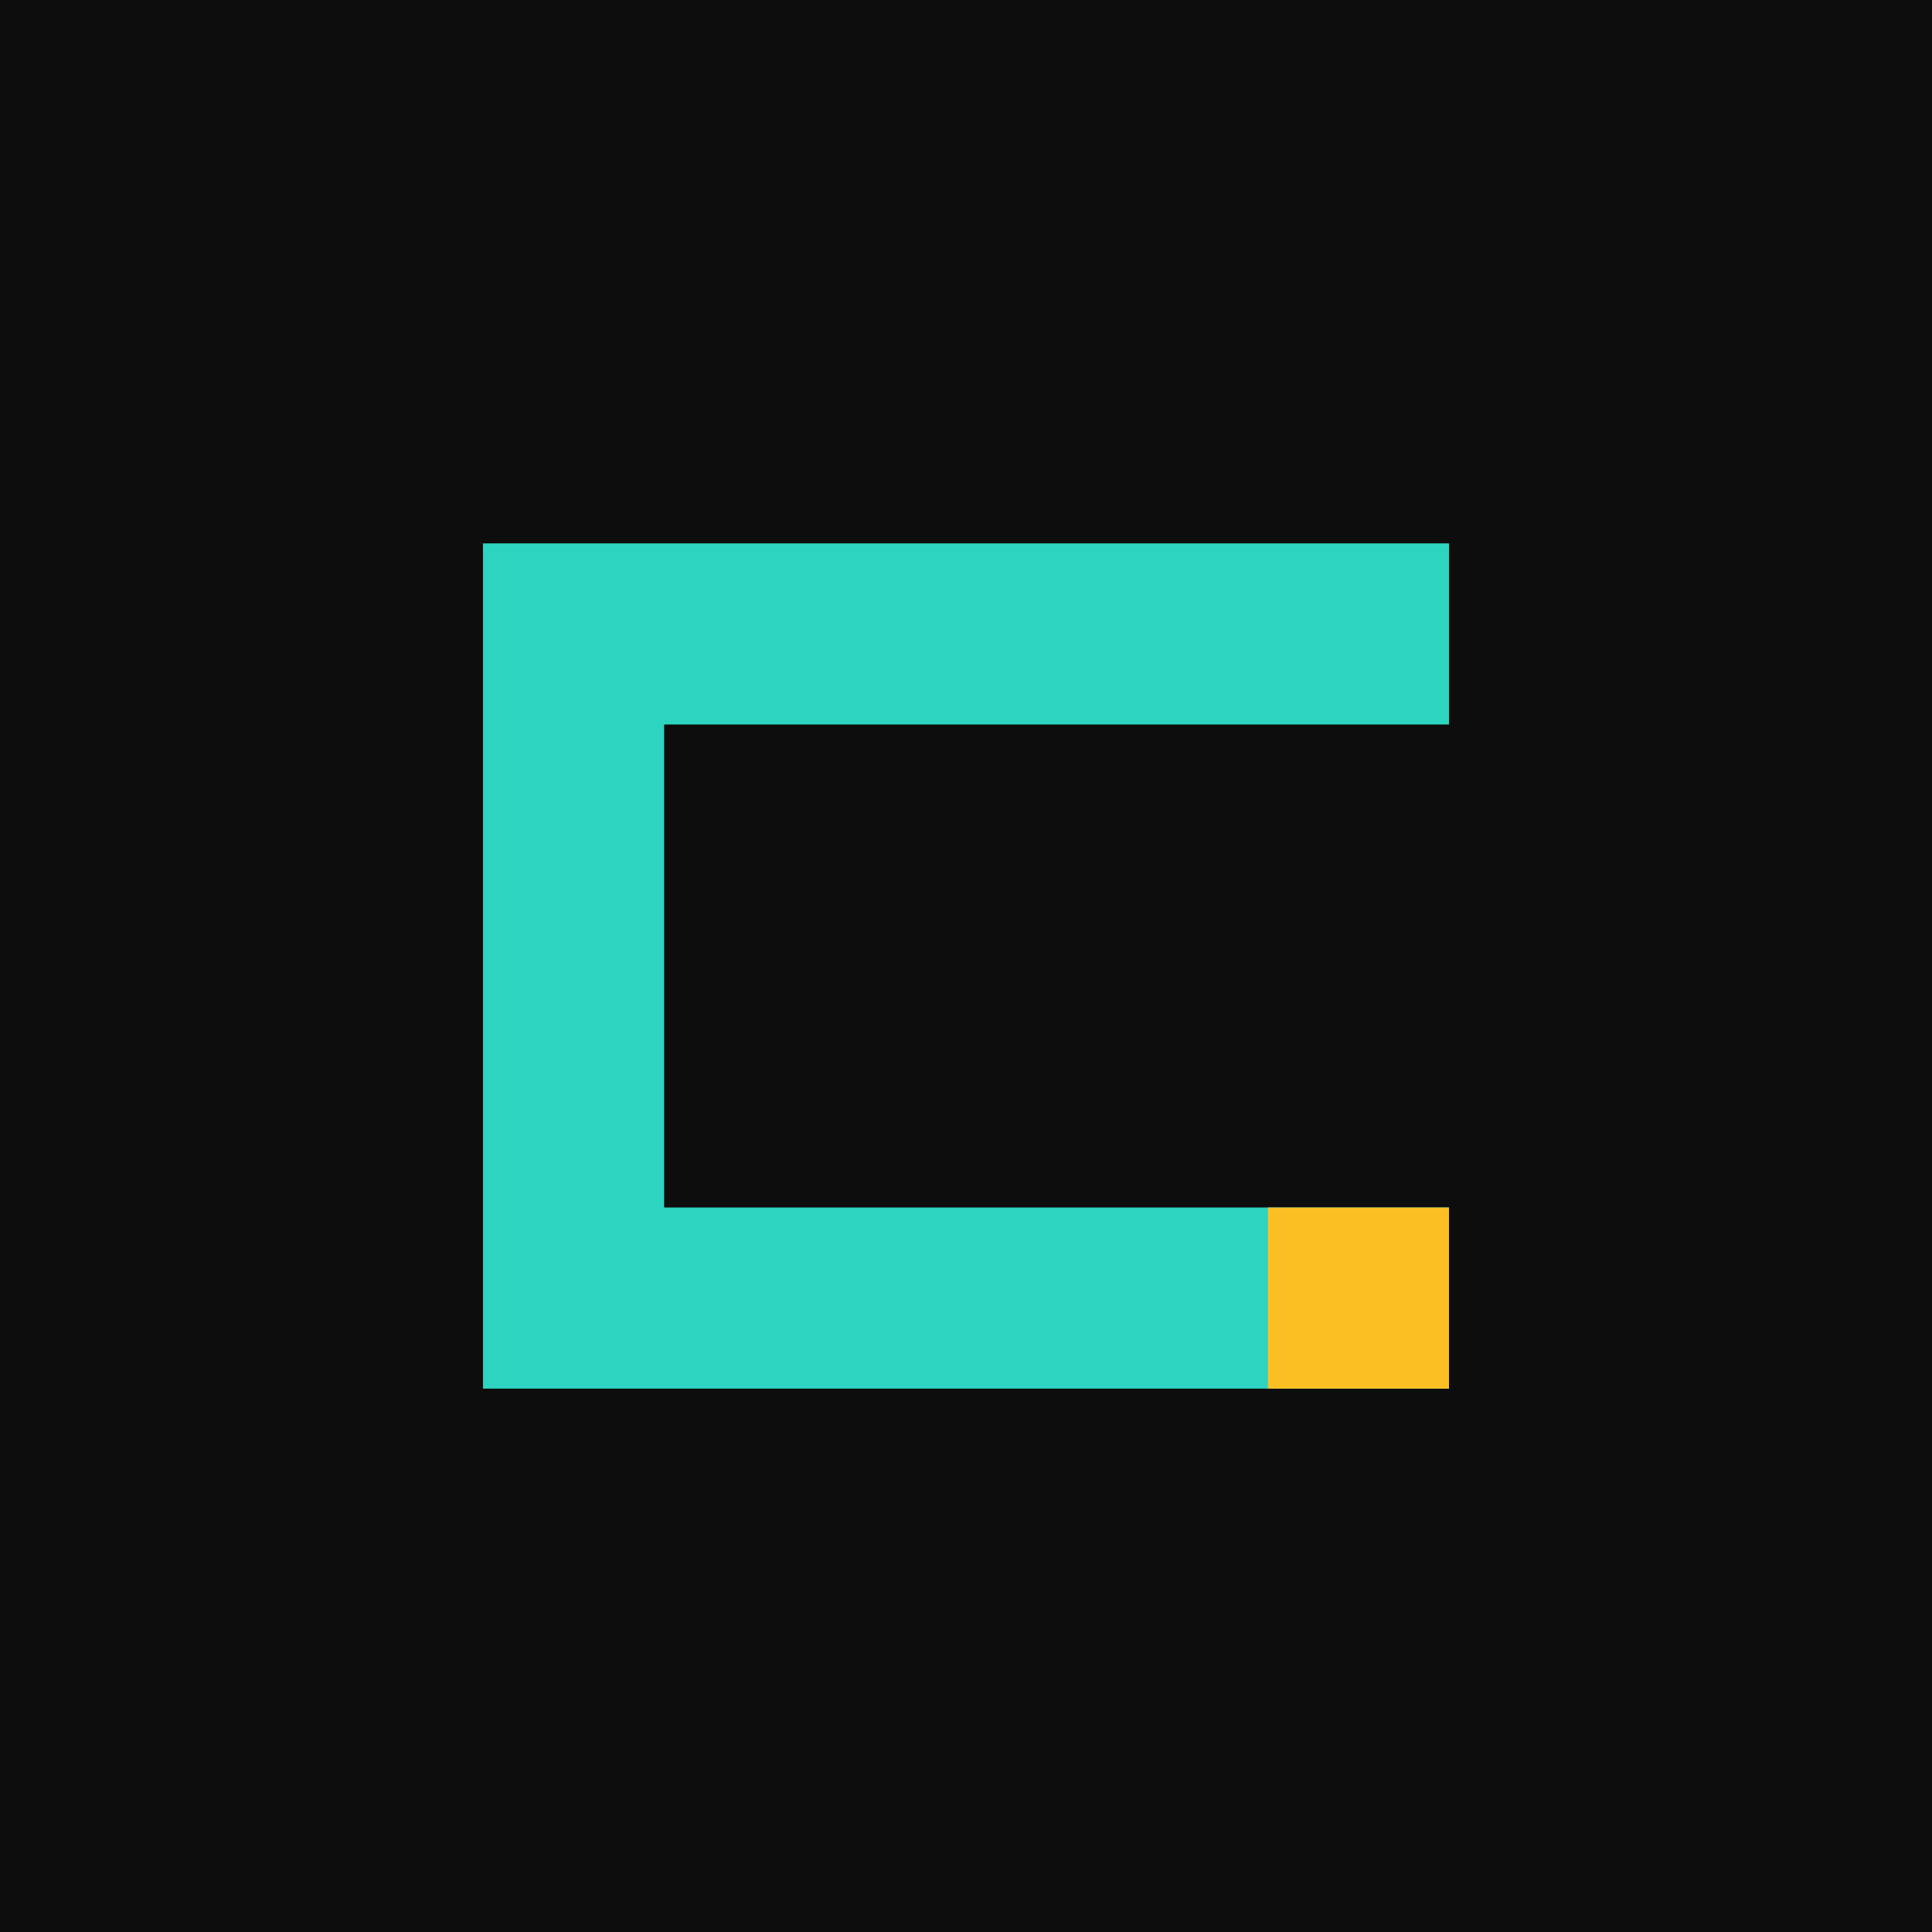
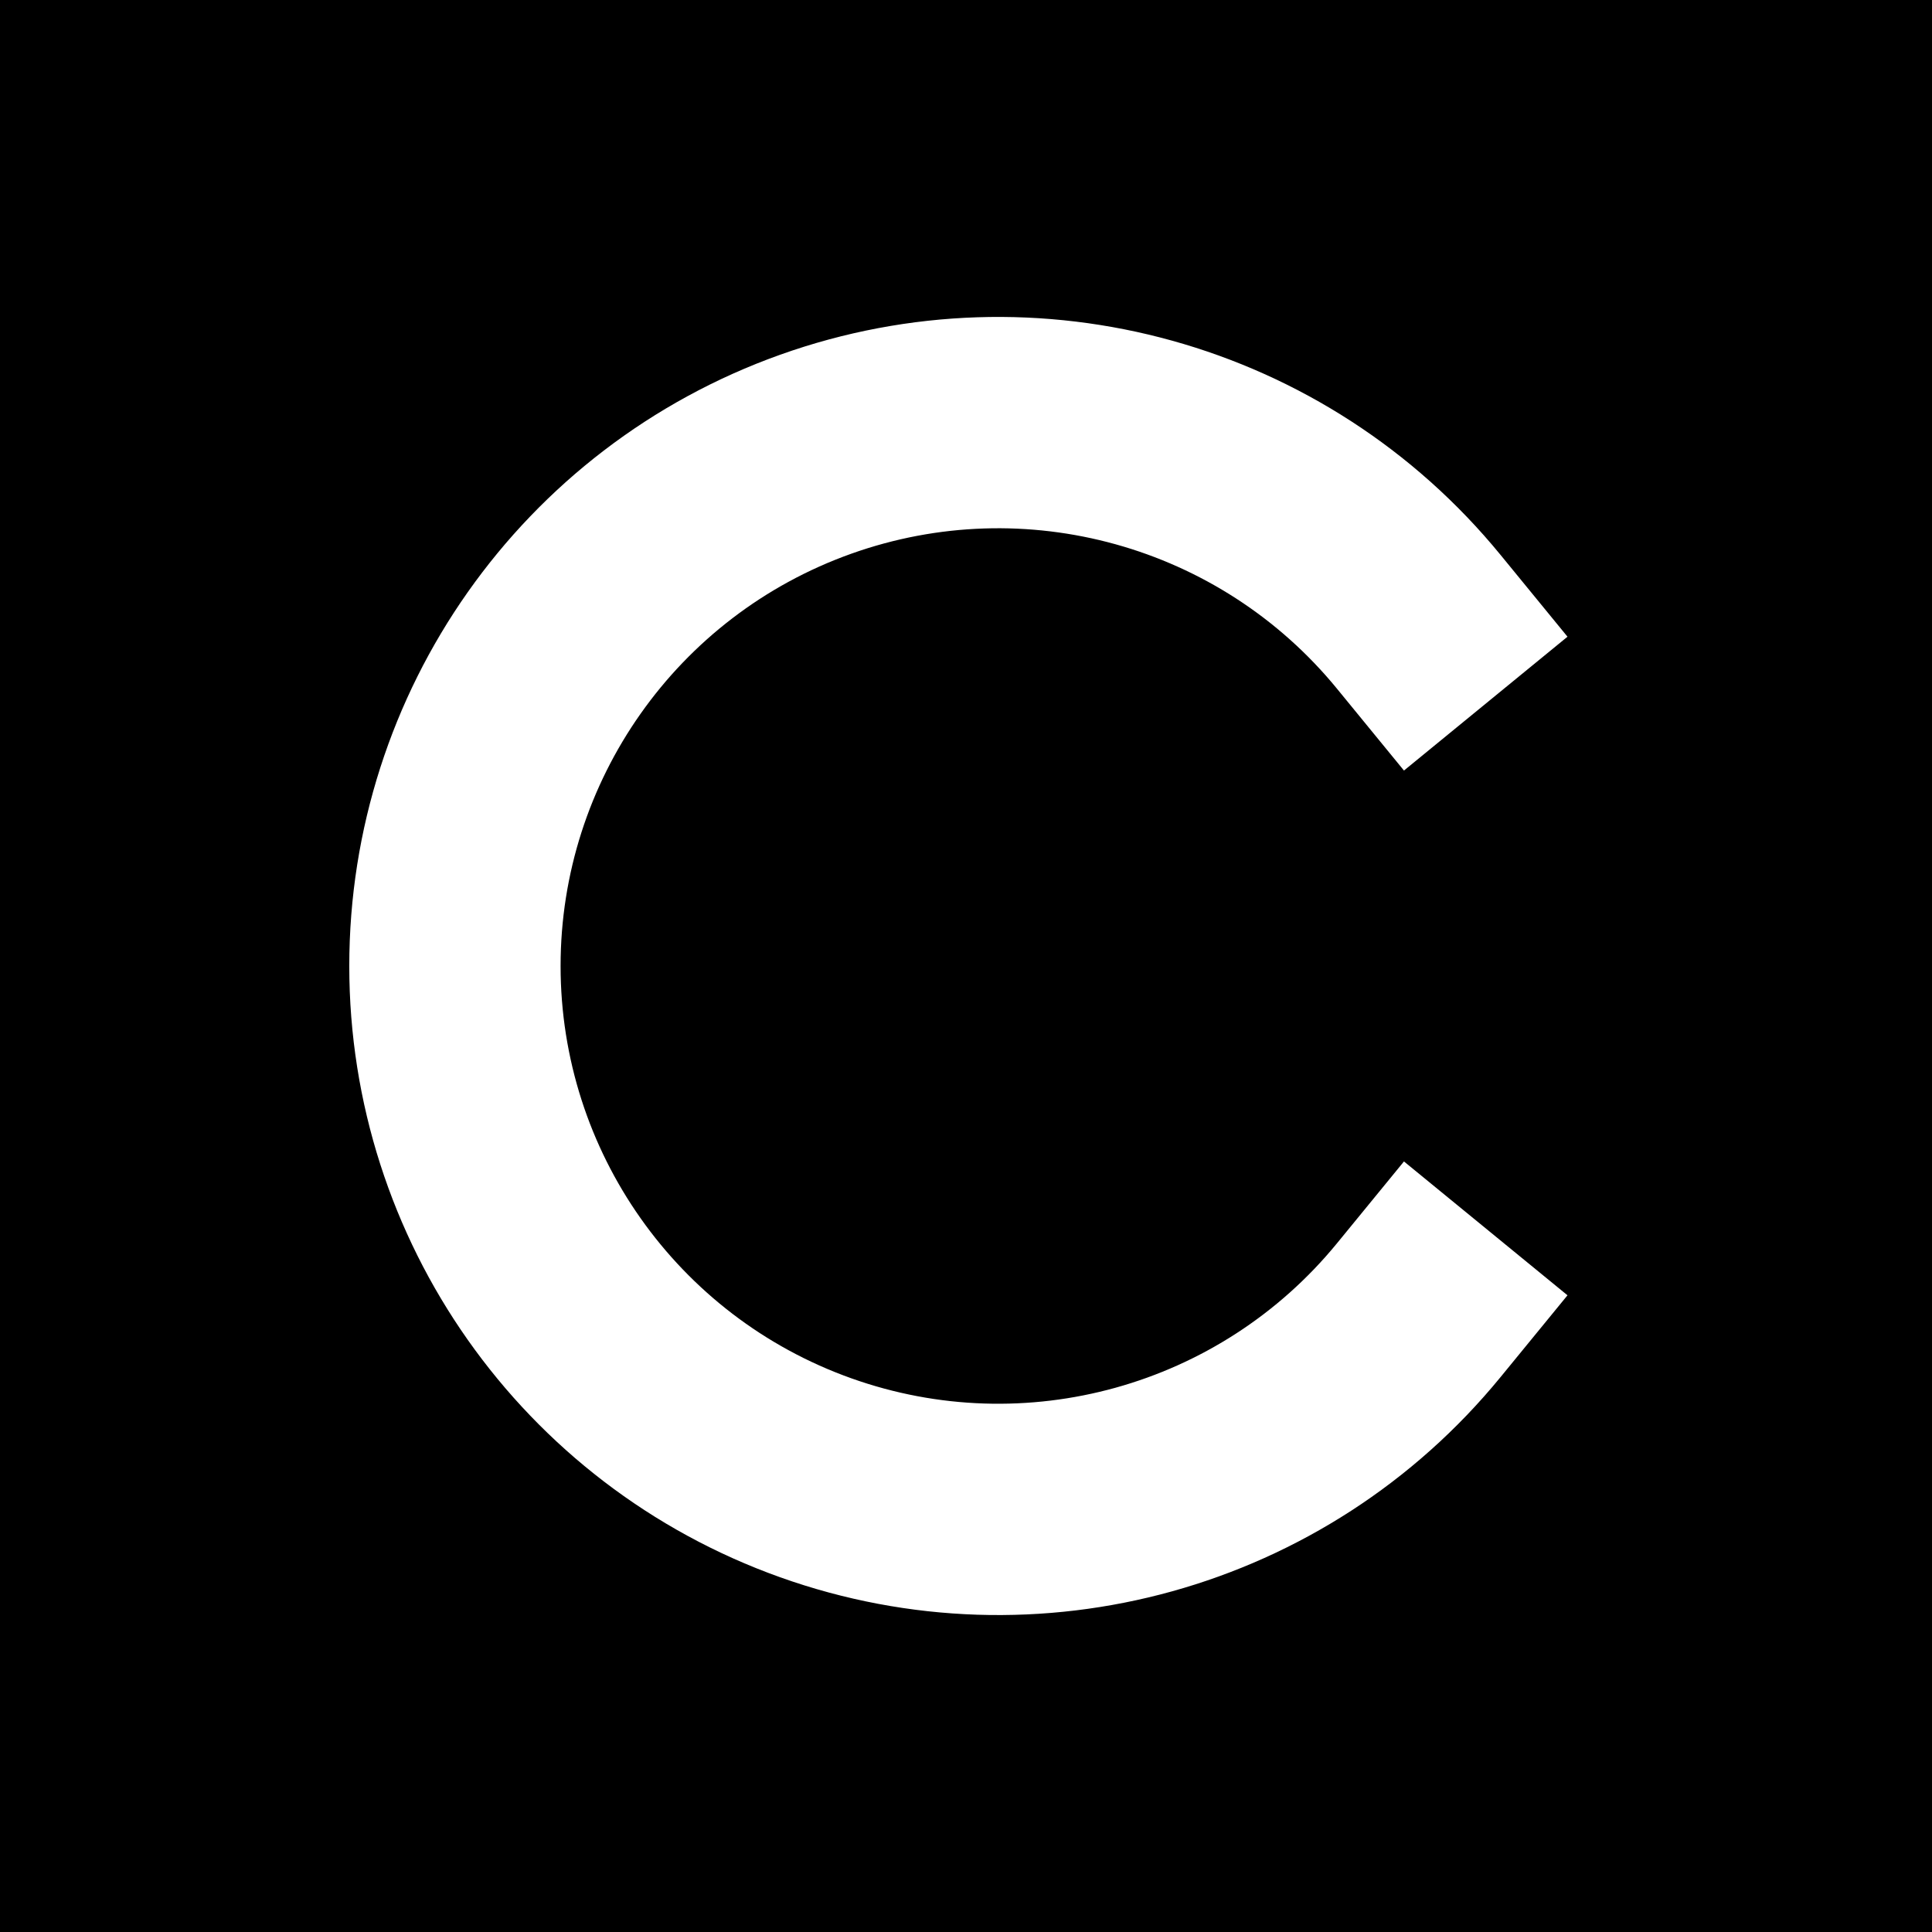
- <svg xmlns="http://www.w3.org/2000/svg" viewBox="0 0 32 32" role="img" aria-label="CHAPPiE">
-   <rect width="32" height="32" fill="#0D0D0D" />
-   <path d="M8 9h16v3H11v8h13v3H8z" fill="#2DD4BF" />
-   <rect x="21" y="20" width="3" height="3" fill="#FBBF24" />
+ <svg xmlns="http://www.w3.org/2000/svg" viewBox="0 0 32 32" role="img" aria-label="CHAPPiE C">
+   <rect width="32" height="32" fill="#000000" />
+   <path d="M23.5 10.3A9 9 0 1 0 23.5 21.7" fill="none" stroke="#FFFFFF" stroke-width="3.5" stroke-linecap="square" />
</svg>
